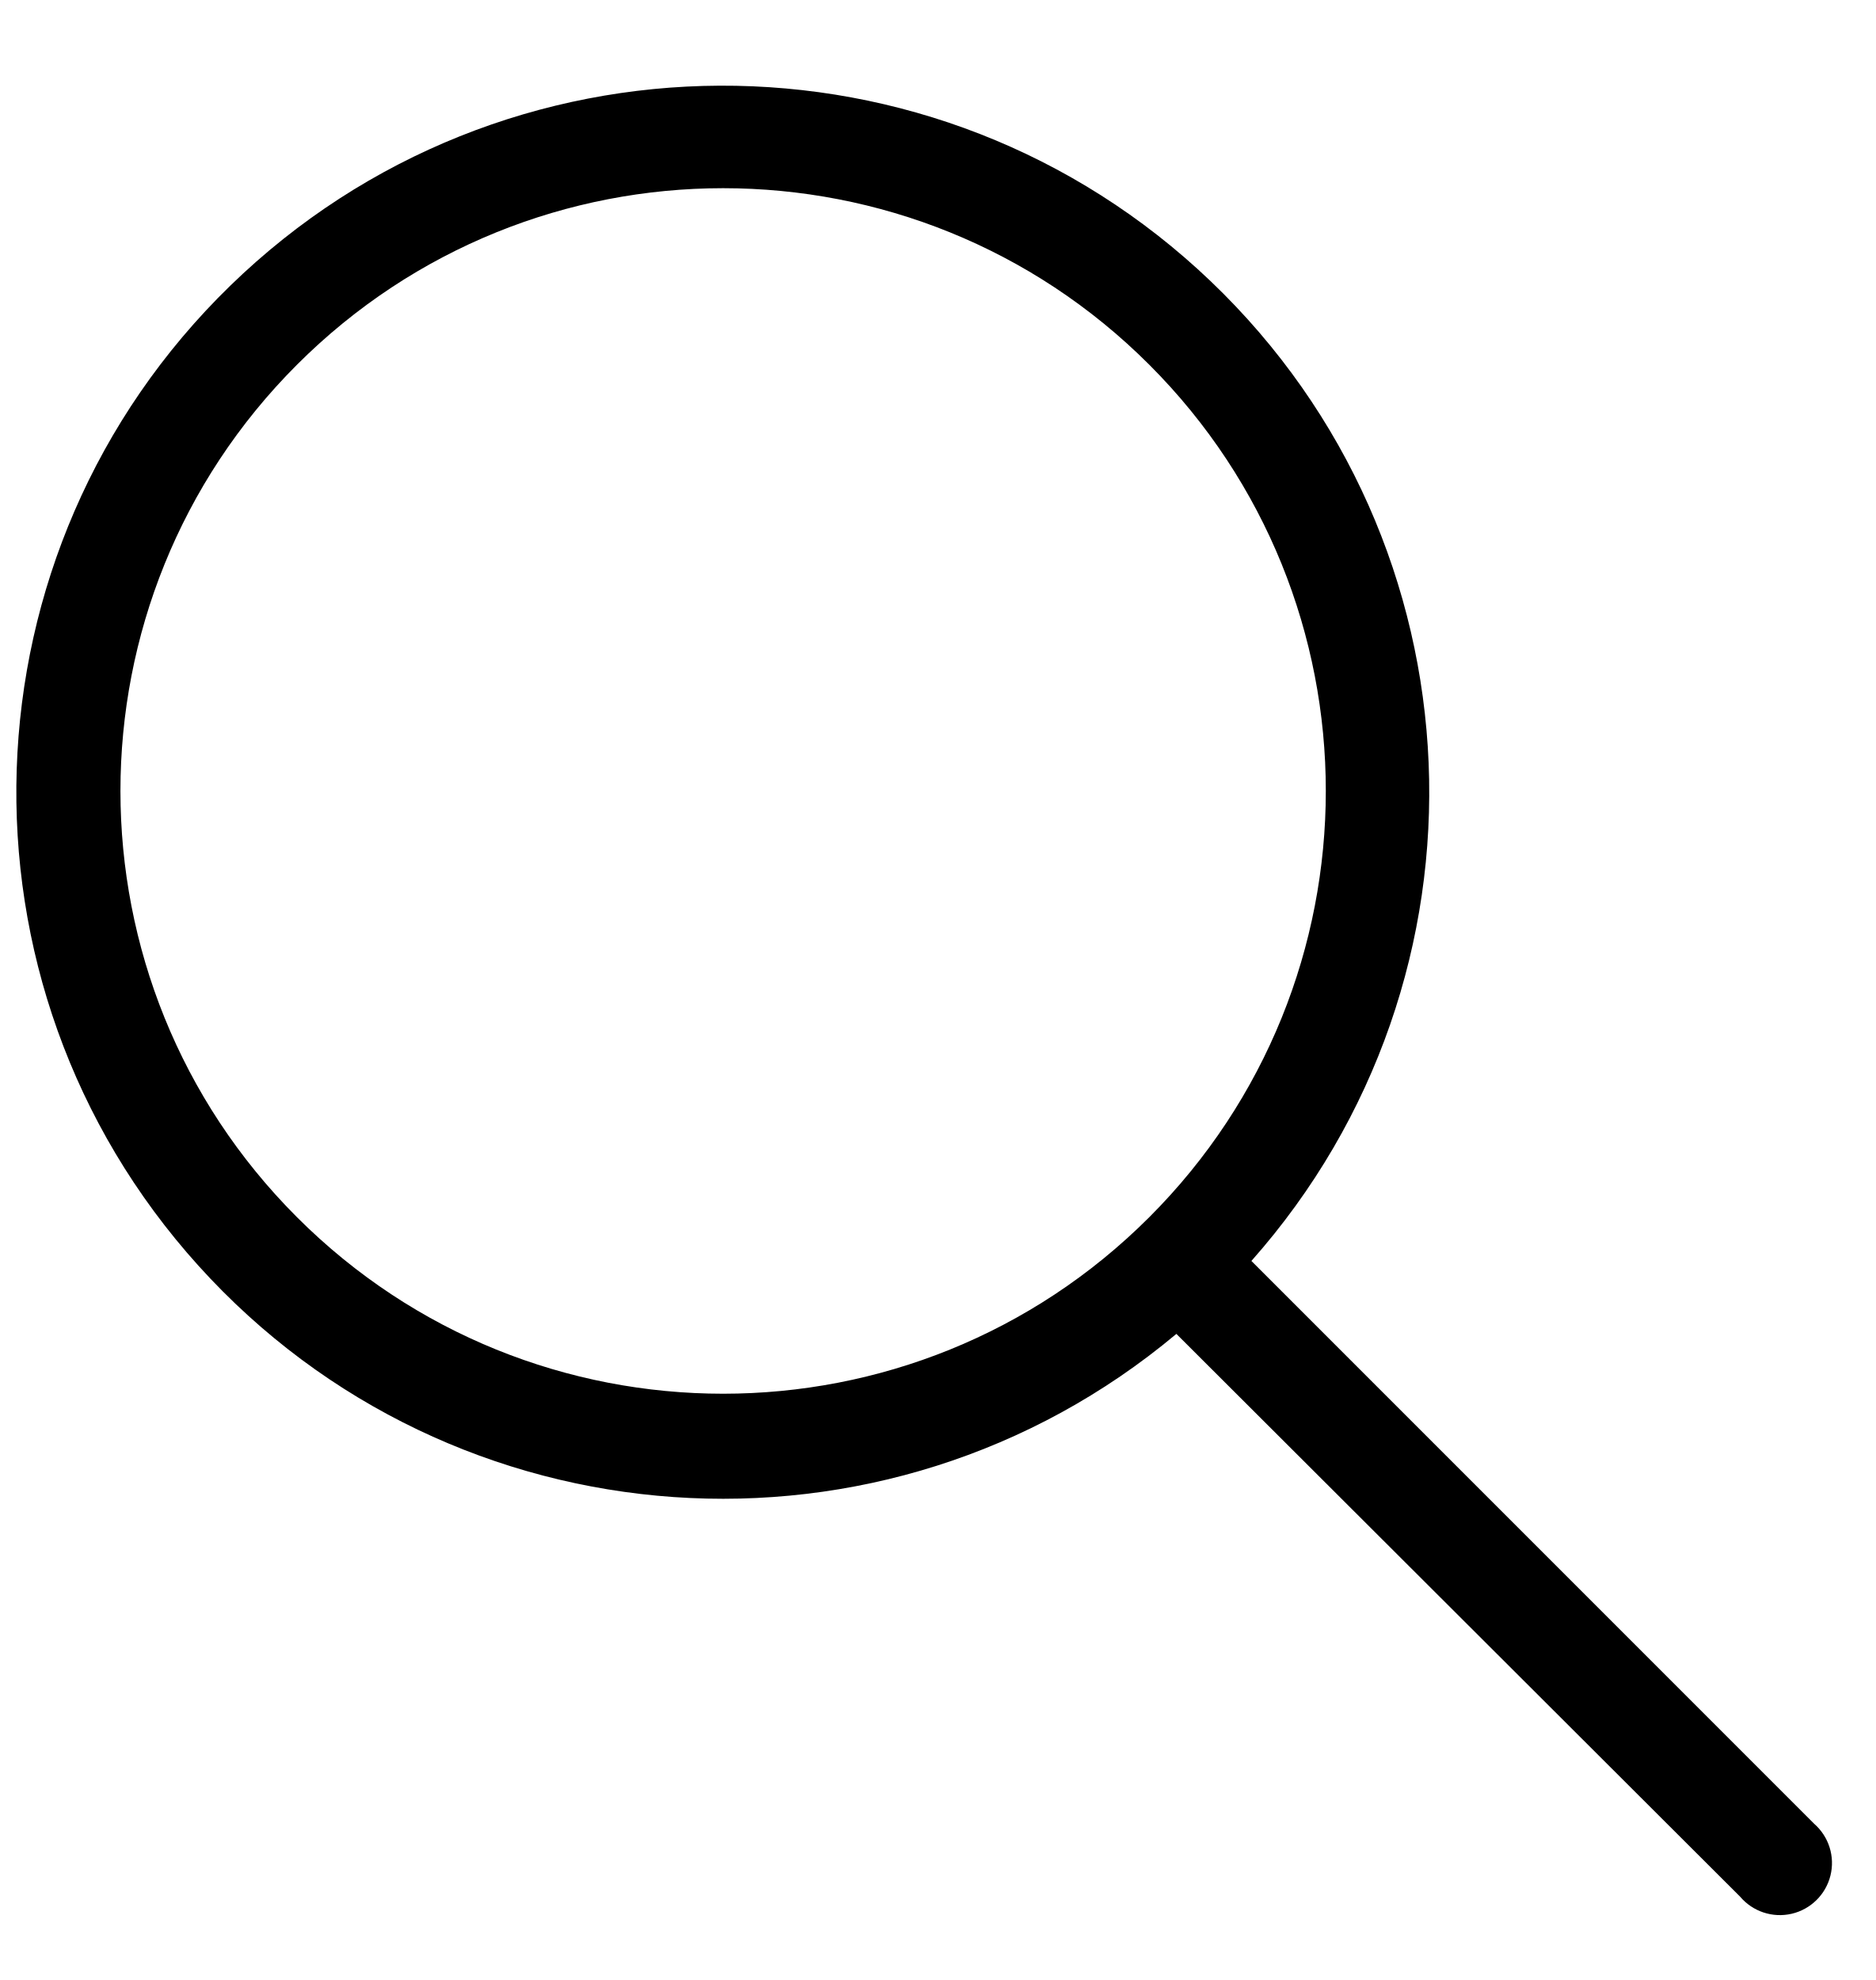
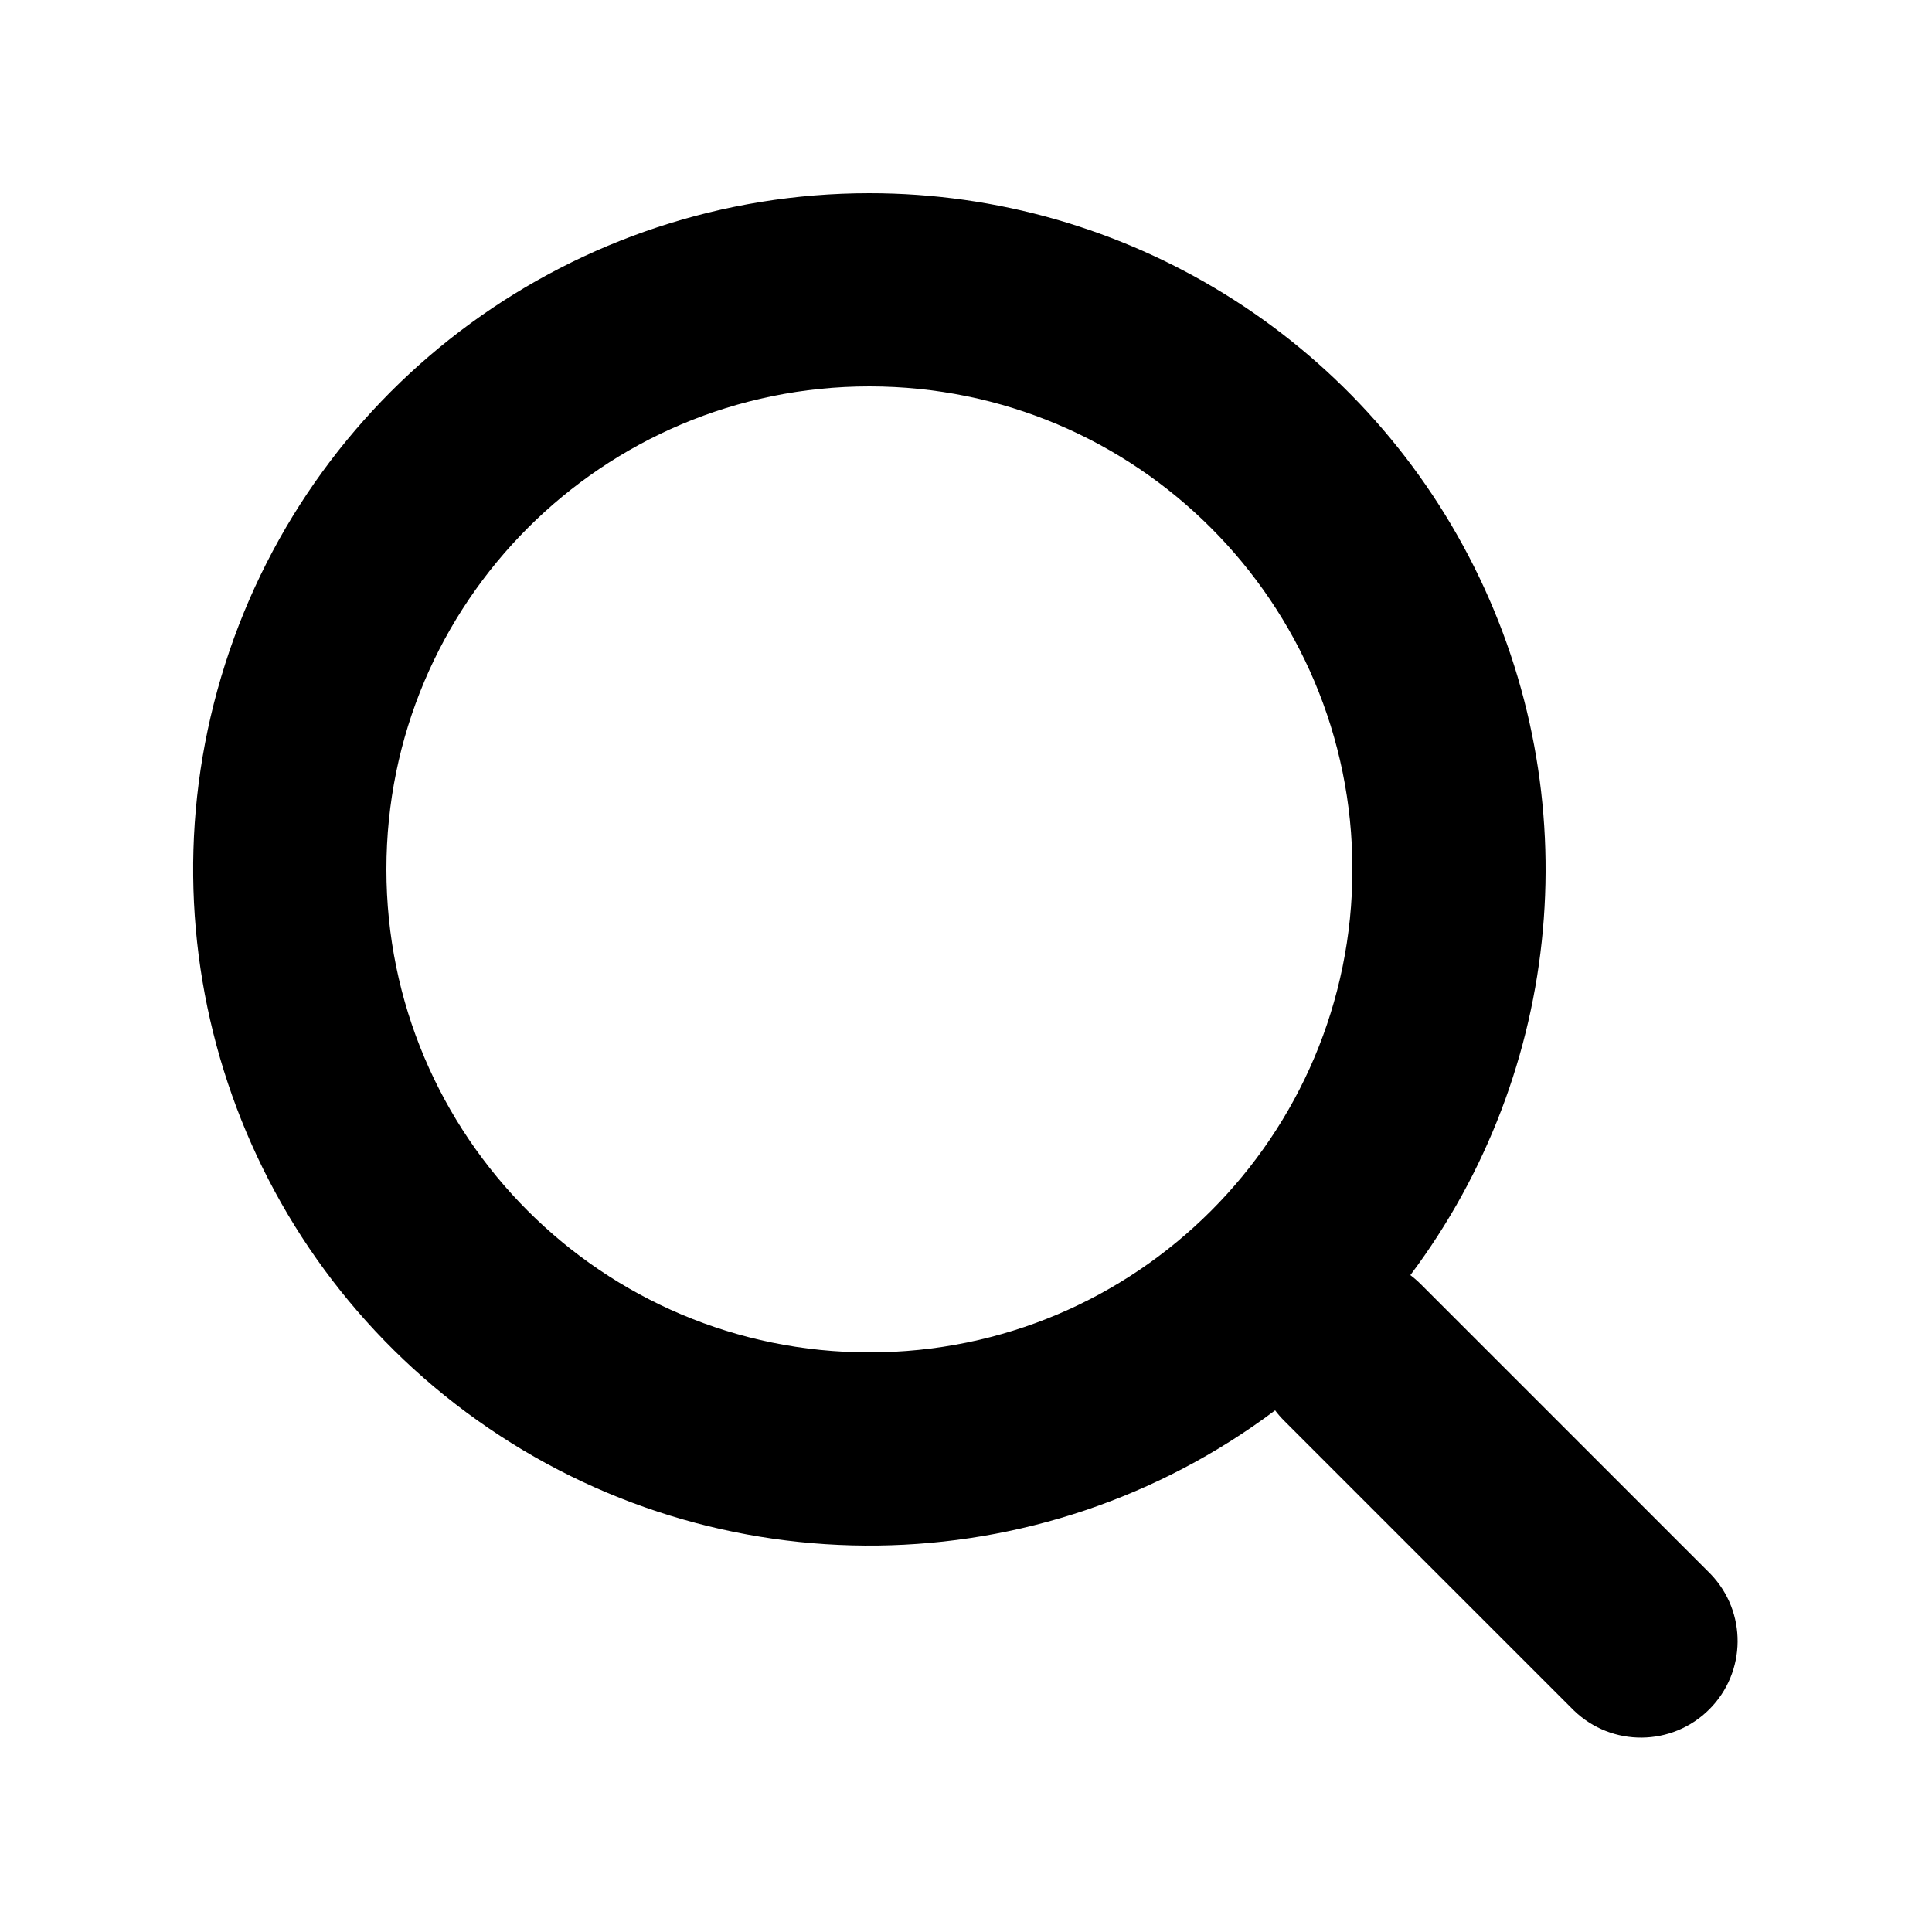
- <svg fill="none" class="icon icon-search" viewBox="0 0 18 19">
-   <path fill="currentColor" fill-rule="evenodd" d="M11.03 11.68A5.784 5.784 0 1 1 2.85 3.5a5.784 5.784 0 0 1 8.18 8.18m.26 1.12a6.78 6.78 0 1 1 .72-.7l5.4 5.4a.5.5 0 1 1-.71.7z" clip-rule="evenodd" />
+ <svg xmlns="http://www.w3.org/2000/svg" width="1px" height="1px" viewBox="0 0 20 20" fill="none">
+   <path fill="#000000" fill-rule="evenodd" d="M4 9a5 5 0 1110 0A5 5 0 014 9zm5-7a7 7 0 104.2 12.6.999.999 0 00.093.107l3 3a1 1 0 001.414-1.414l-3-3a.999.999 0 00-.107-.093A7 7 0 009 2z" />
</svg>
